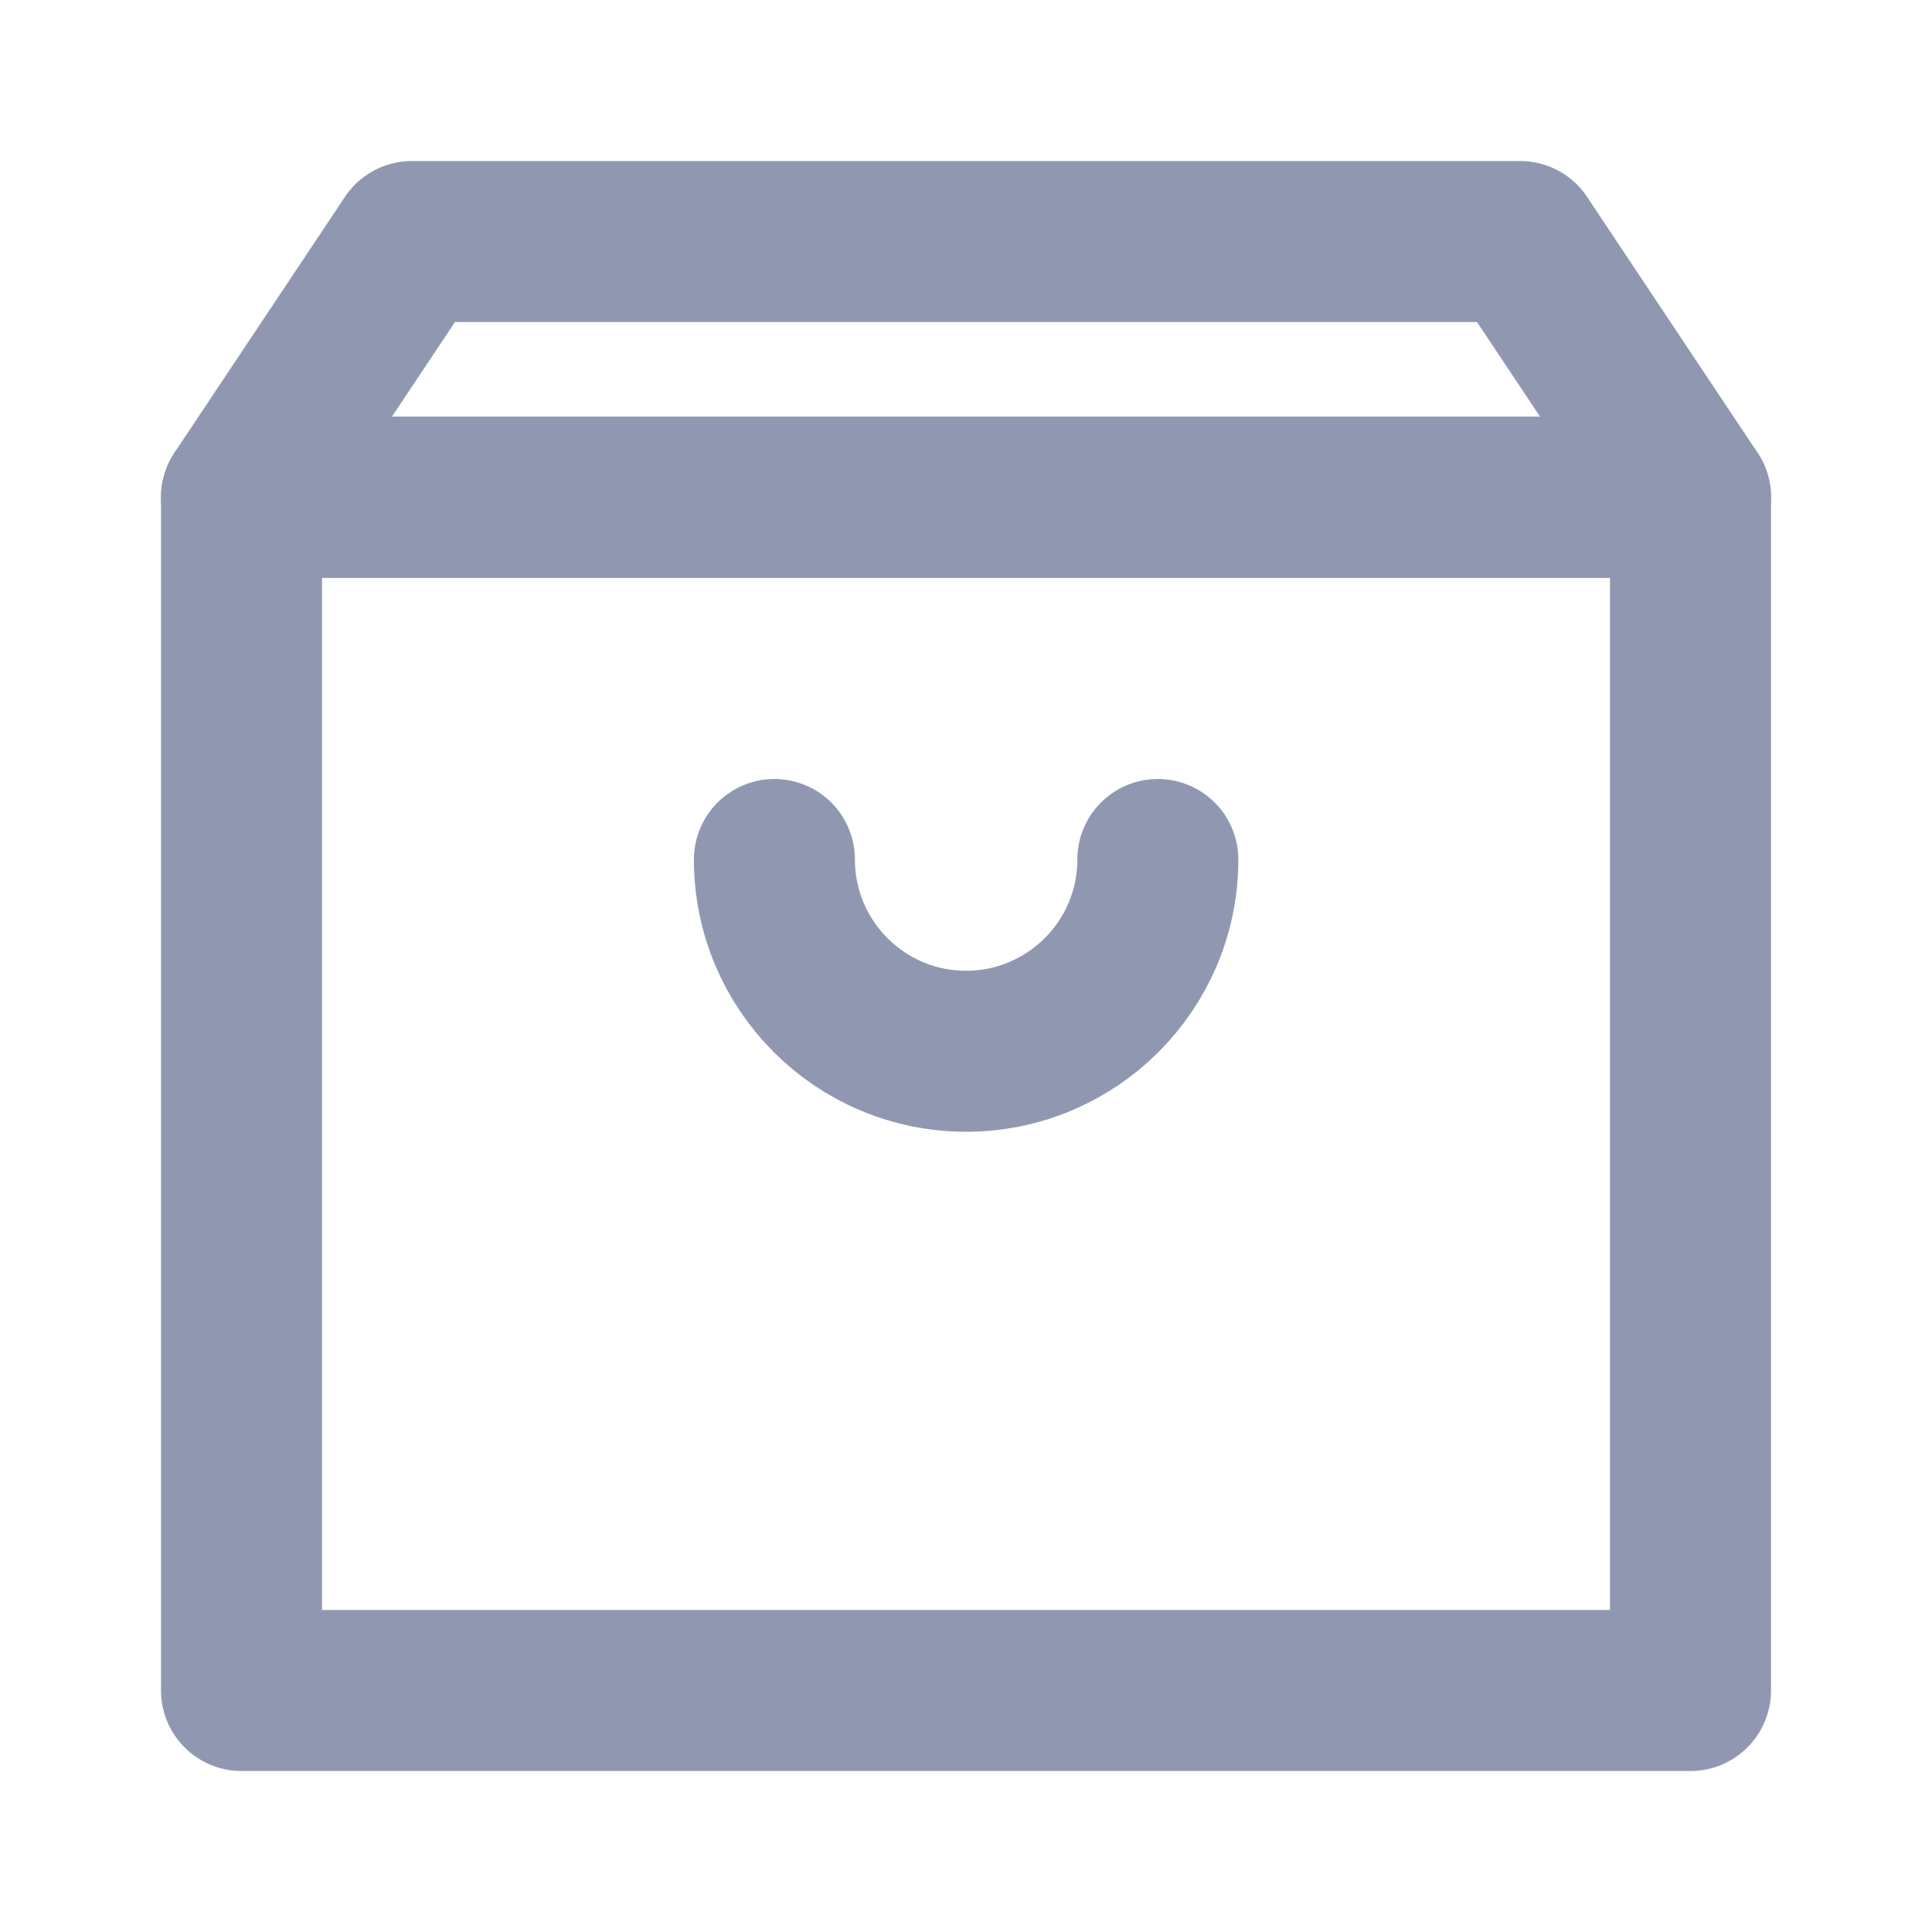
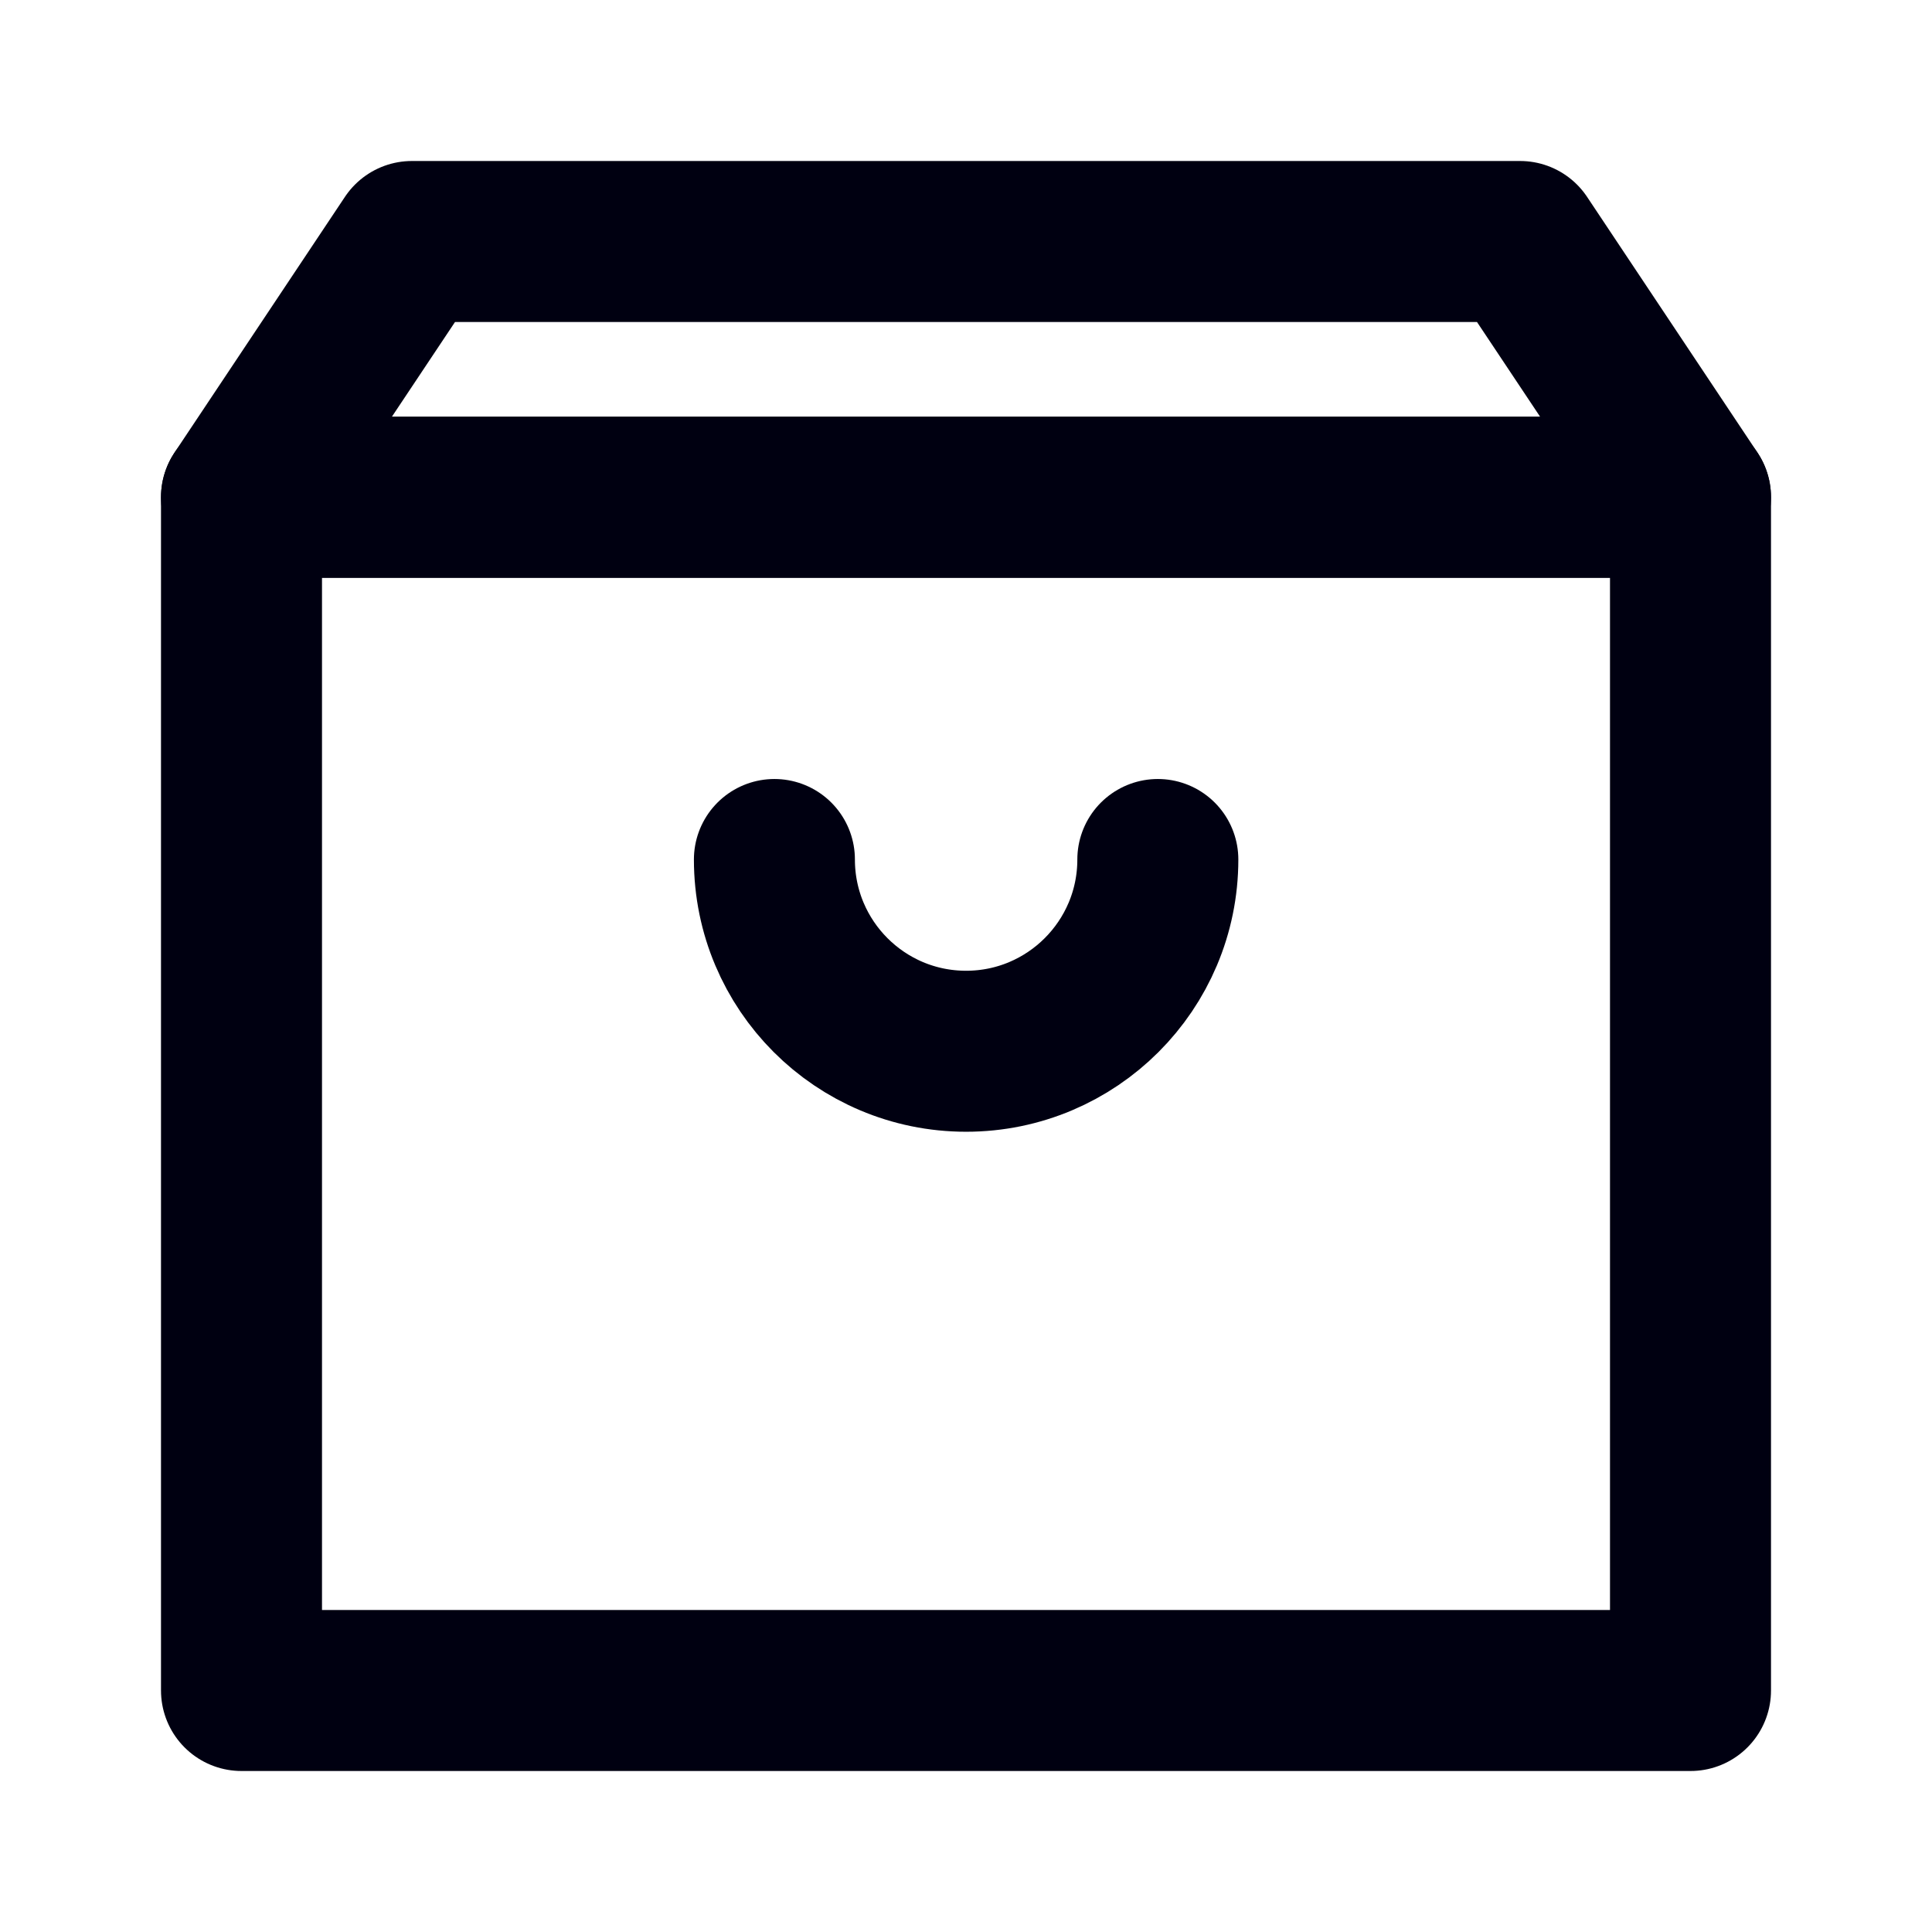
<svg xmlns="http://www.w3.org/2000/svg" width="24" height="24" viewBox="0 0 24 24" fill="none">
-   <path d="M21 6.177H3V21H21V6.177Z" stroke="#9098B1" stroke-width="2" stroke-miterlimit="10" stroke-linecap="round" stroke-linejoin="round" />
-   <path d="M21 6.177H3L5.117 3H18.883L21 6.177Z" stroke="#9098B1" stroke-width="2" stroke-miterlimit="10" stroke-linecap="round" stroke-linejoin="round" />
-   <path d="M14.383 10.677C14.383 11.992 13.316 13.059 12.001 13.059C10.686 13.059 9.62 11.992 9.62 10.677" stroke="#9098B1" stroke-width="2" stroke-miterlimit="10" stroke-linecap="round" stroke-linejoin="round" />
+   <path d="M21 6.177H3V21H21V6.177Z" stroke="#001" stroke-width="2" stroke-miterlimit="10" stroke-linecap="round" stroke-linejoin="round" />
+   <path d="M21 6.177H3L5.117 3H18.883L21 6.177Z" stroke="#001" stroke-width="2" stroke-miterlimit="10" stroke-linecap="round" stroke-linejoin="round" />
+   <path d="M14.383 10.677C14.383 11.992 13.316 13.059 12.001 13.059C10.686 13.059 9.62 11.992 9.62 10.677" stroke="#001" stroke-width="2" stroke-miterlimit="10" stroke-linecap="round" stroke-linejoin="round" />
</svg>
